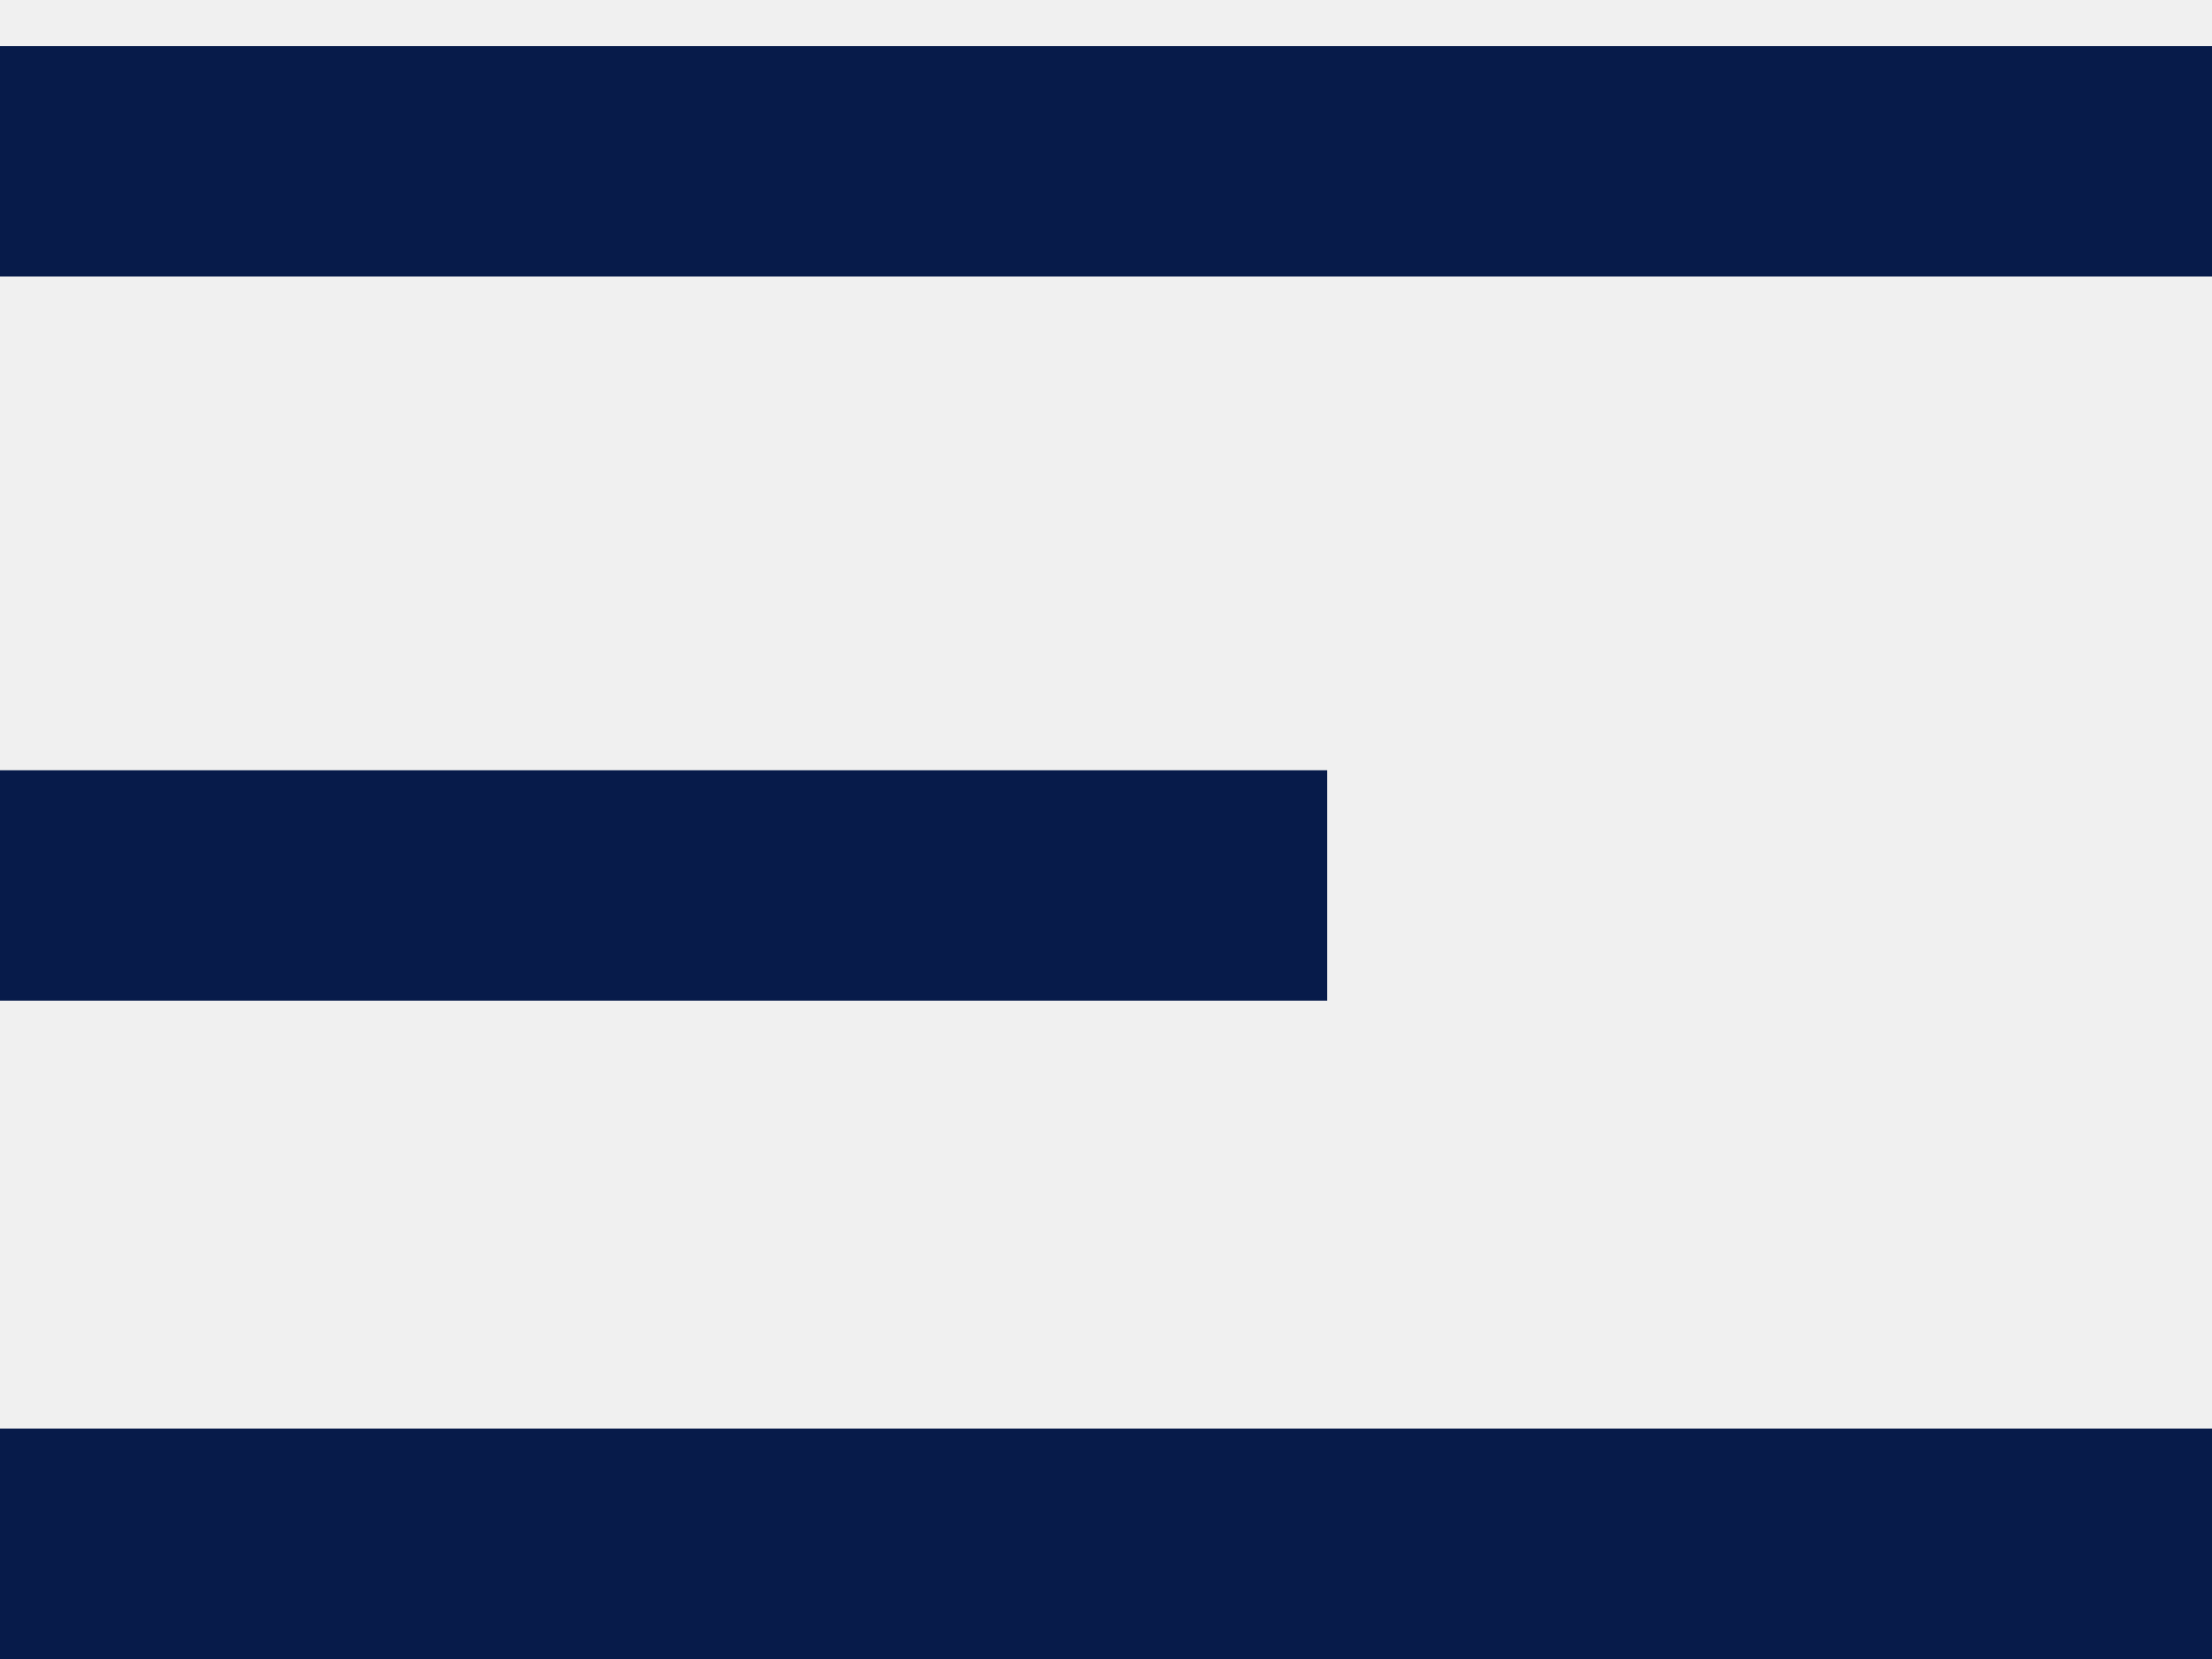
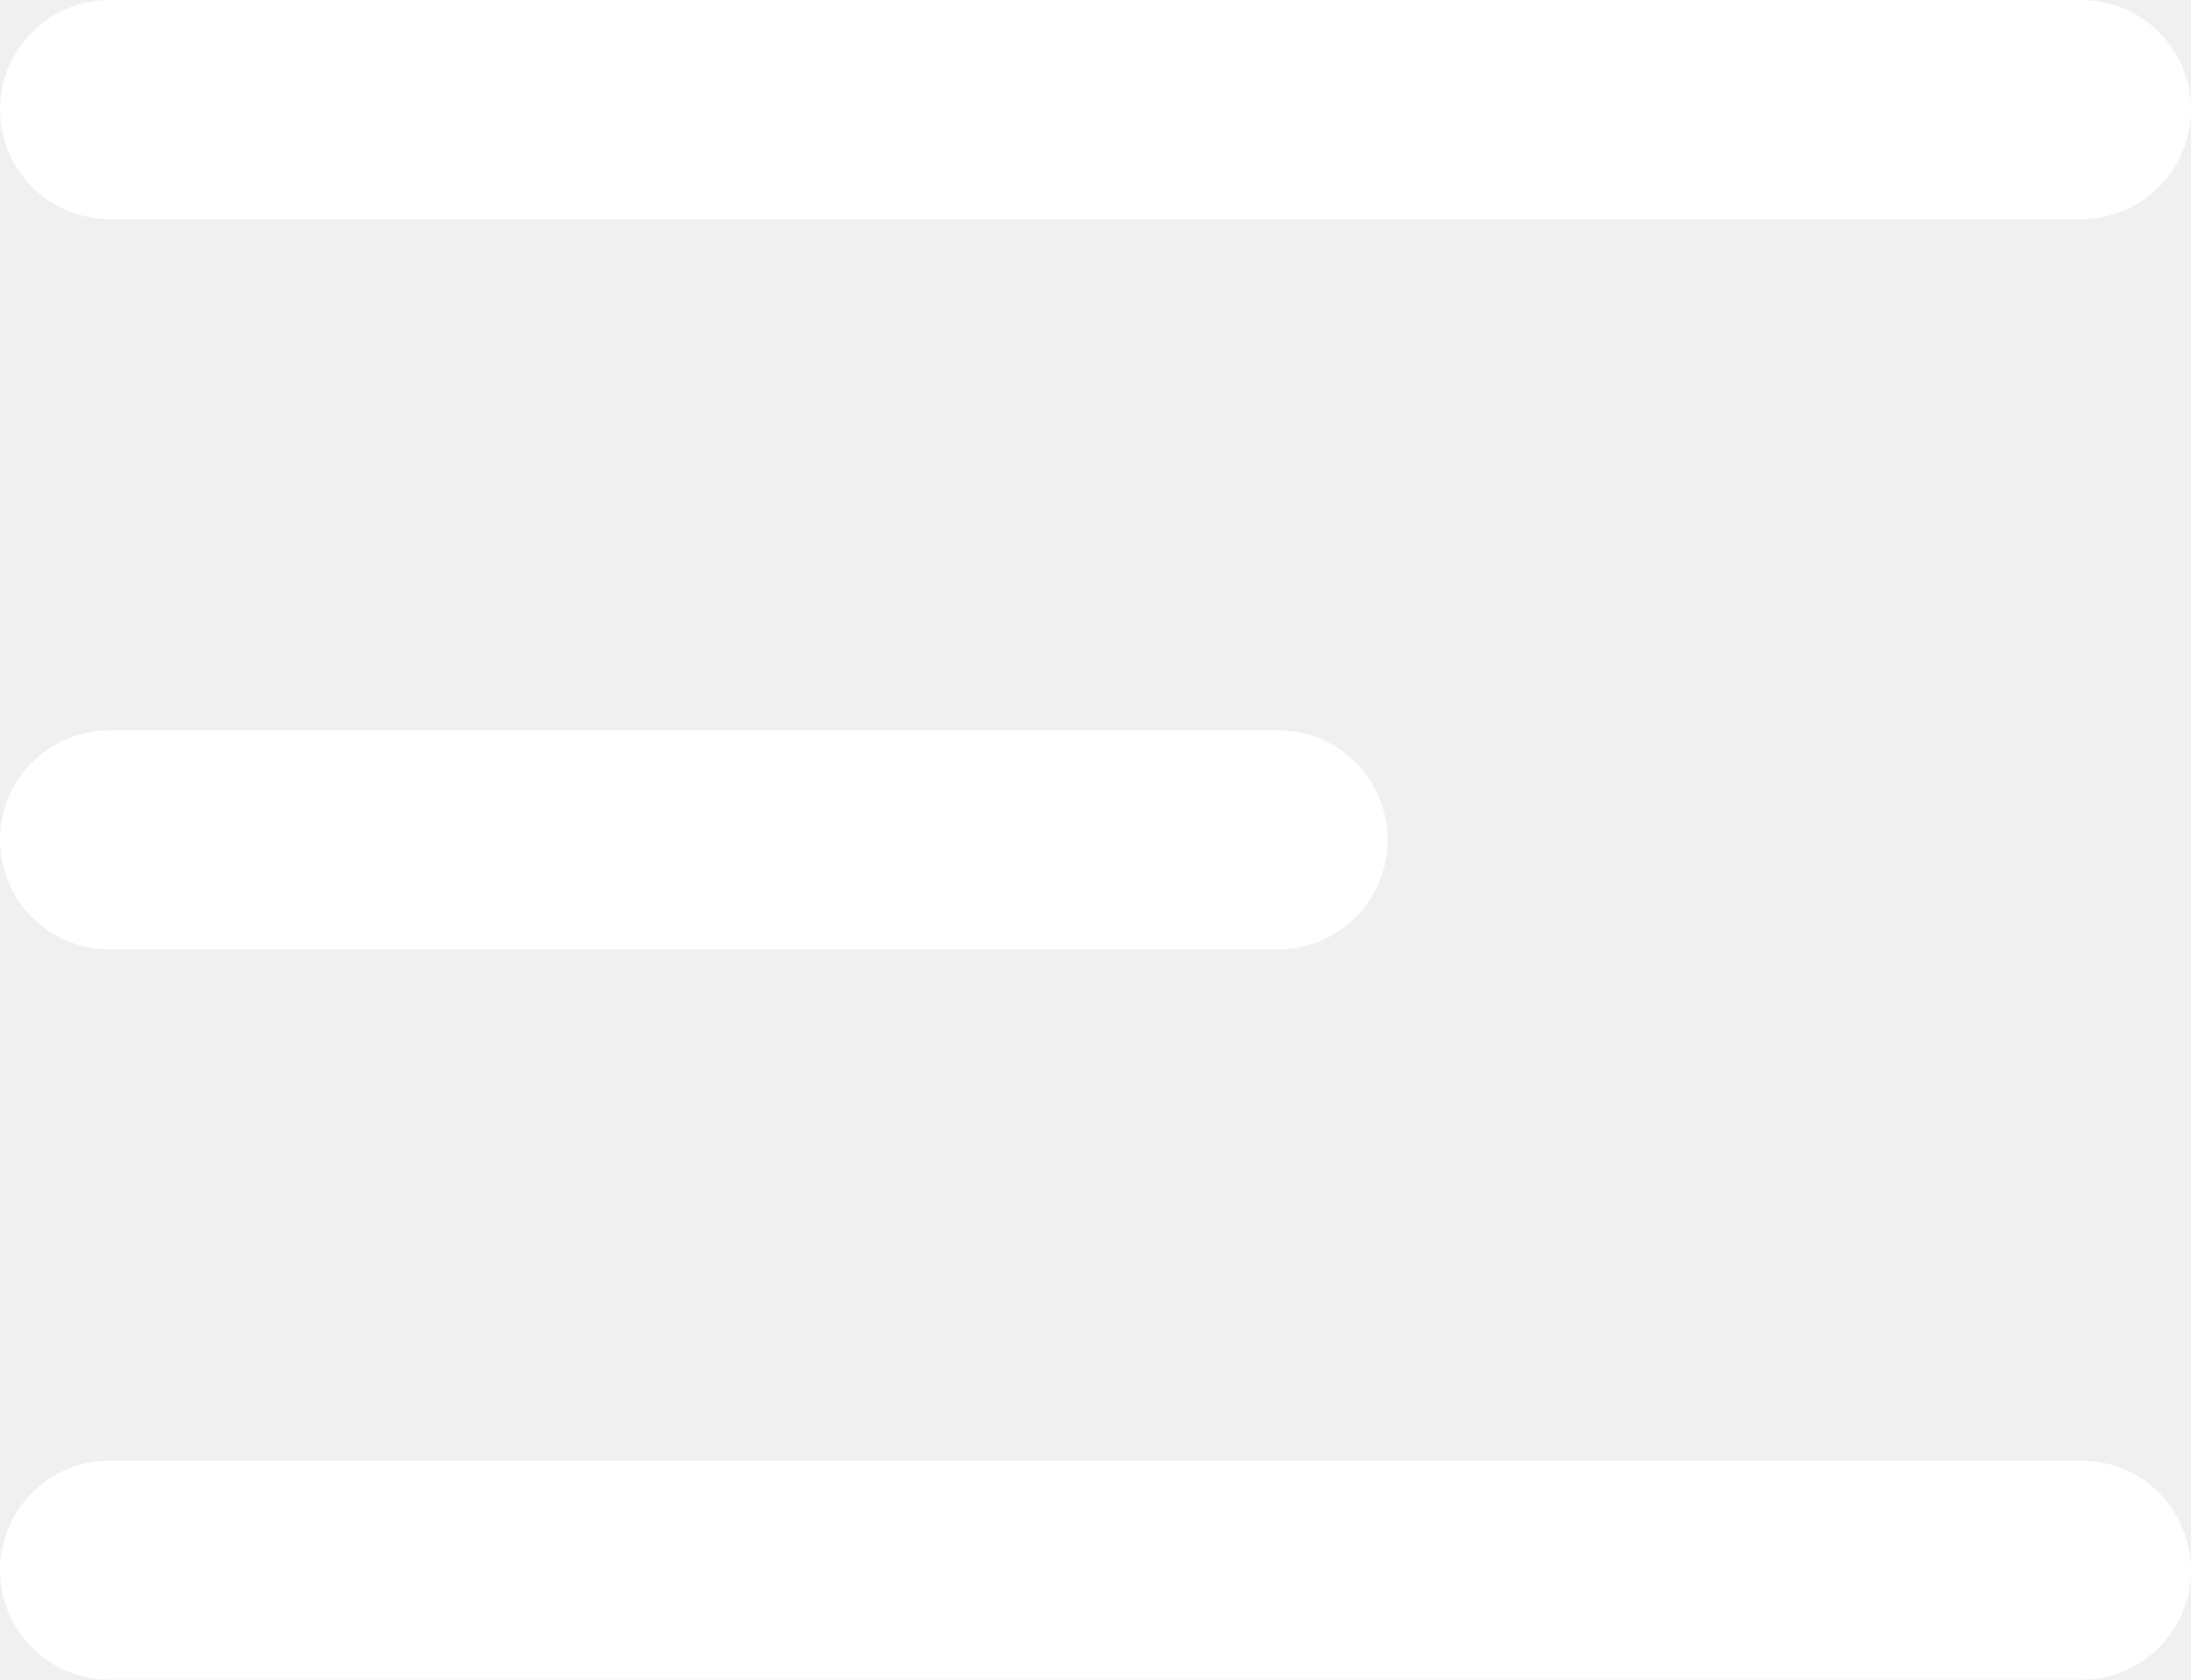
- <svg xmlns="http://www.w3.org/2000/svg" width="24" height="18" viewBox="0 0 24 18" fill="none">
-   <line y1="1.75" x2="24" y2="1.75" stroke="#071B4A" stroke-width="2.5" />
-   <line y1="16.75" x2="24" y2="16.75" stroke="#071B4A" stroke-width="2.5" />
-   <line y1="9.607" x2="14.4" y2="9.607" stroke="#071B4A" stroke-width="2.5" />
+ <svg xmlns="http://www.w3.org/2000/svg" width="30" height="23" viewBox="0 0 30 23" fill="none">
+   <line x1="1.5" y1="1.5" x2="28.5" y2="1.5" stroke="white" stroke-width="3" stroke-linecap="round" />
+   <line x1="1.5" y1="11.5" x2="17.5" y2="11.5" stroke="white" stroke-width="3" stroke-linecap="round" />
+   <line x1="1.5" y1="21.5" x2="28.5" y2="21.5" stroke="white" stroke-width="3" stroke-linecap="round" />
</svg>
